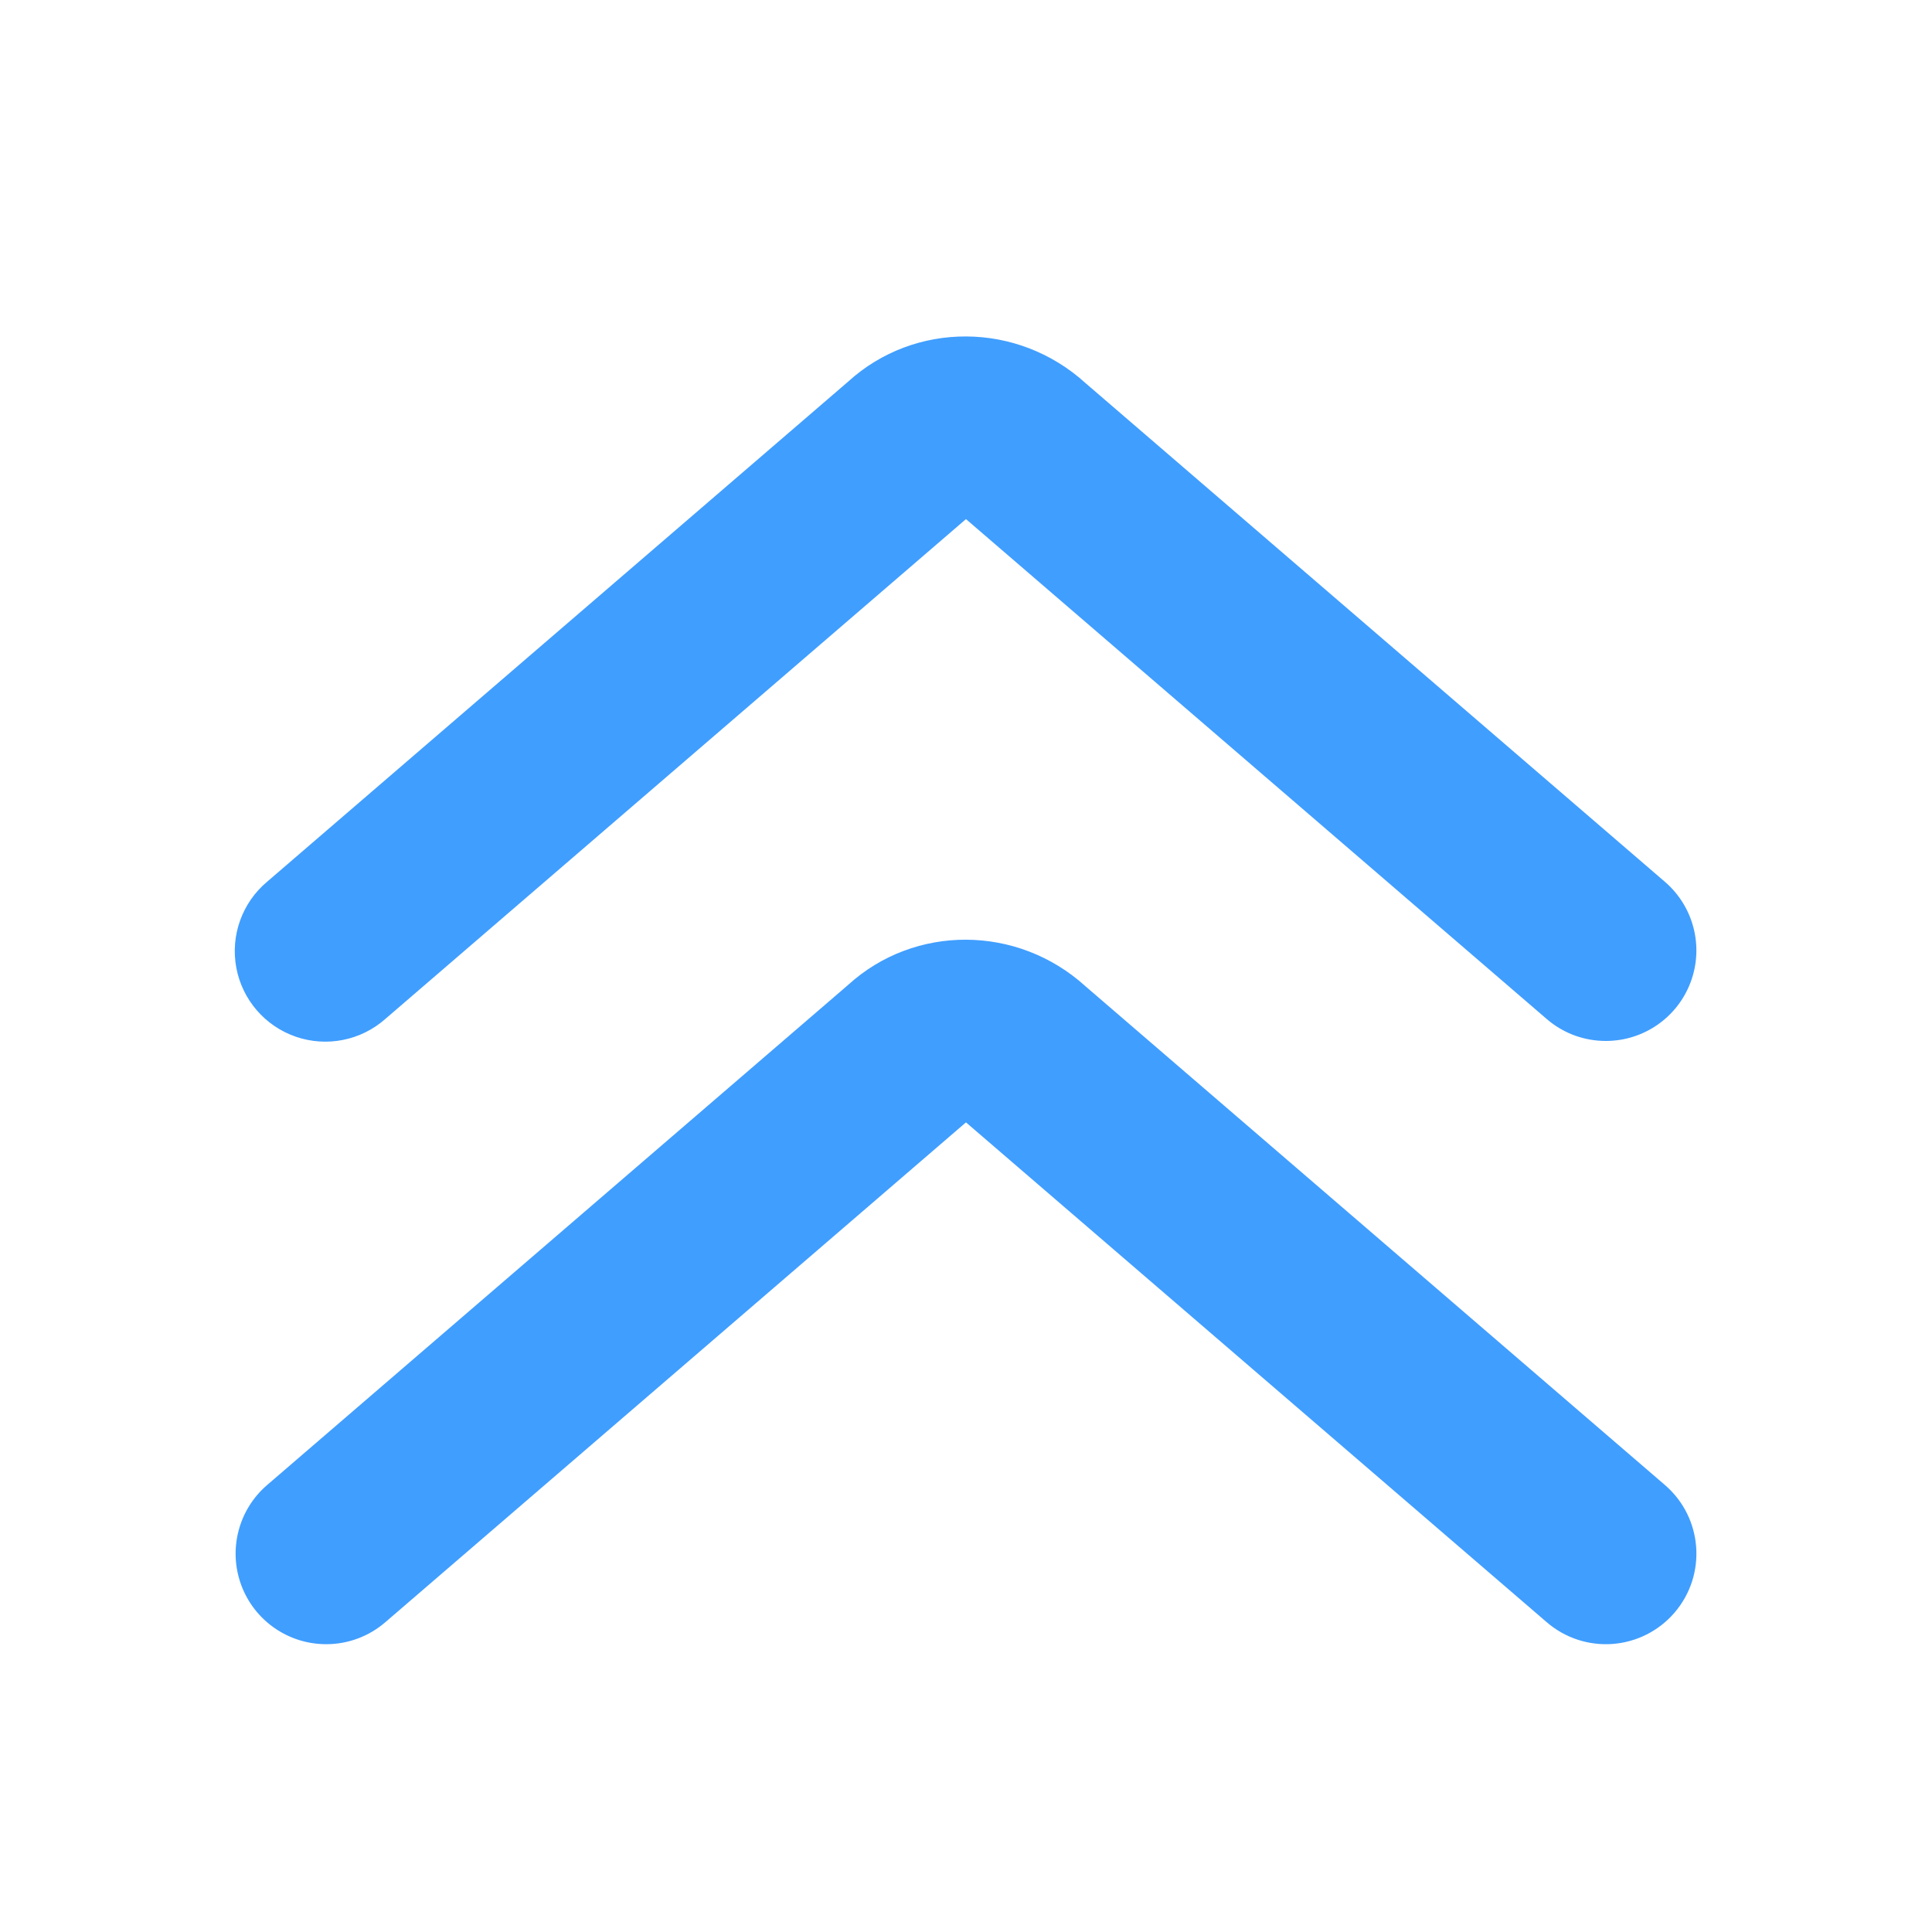
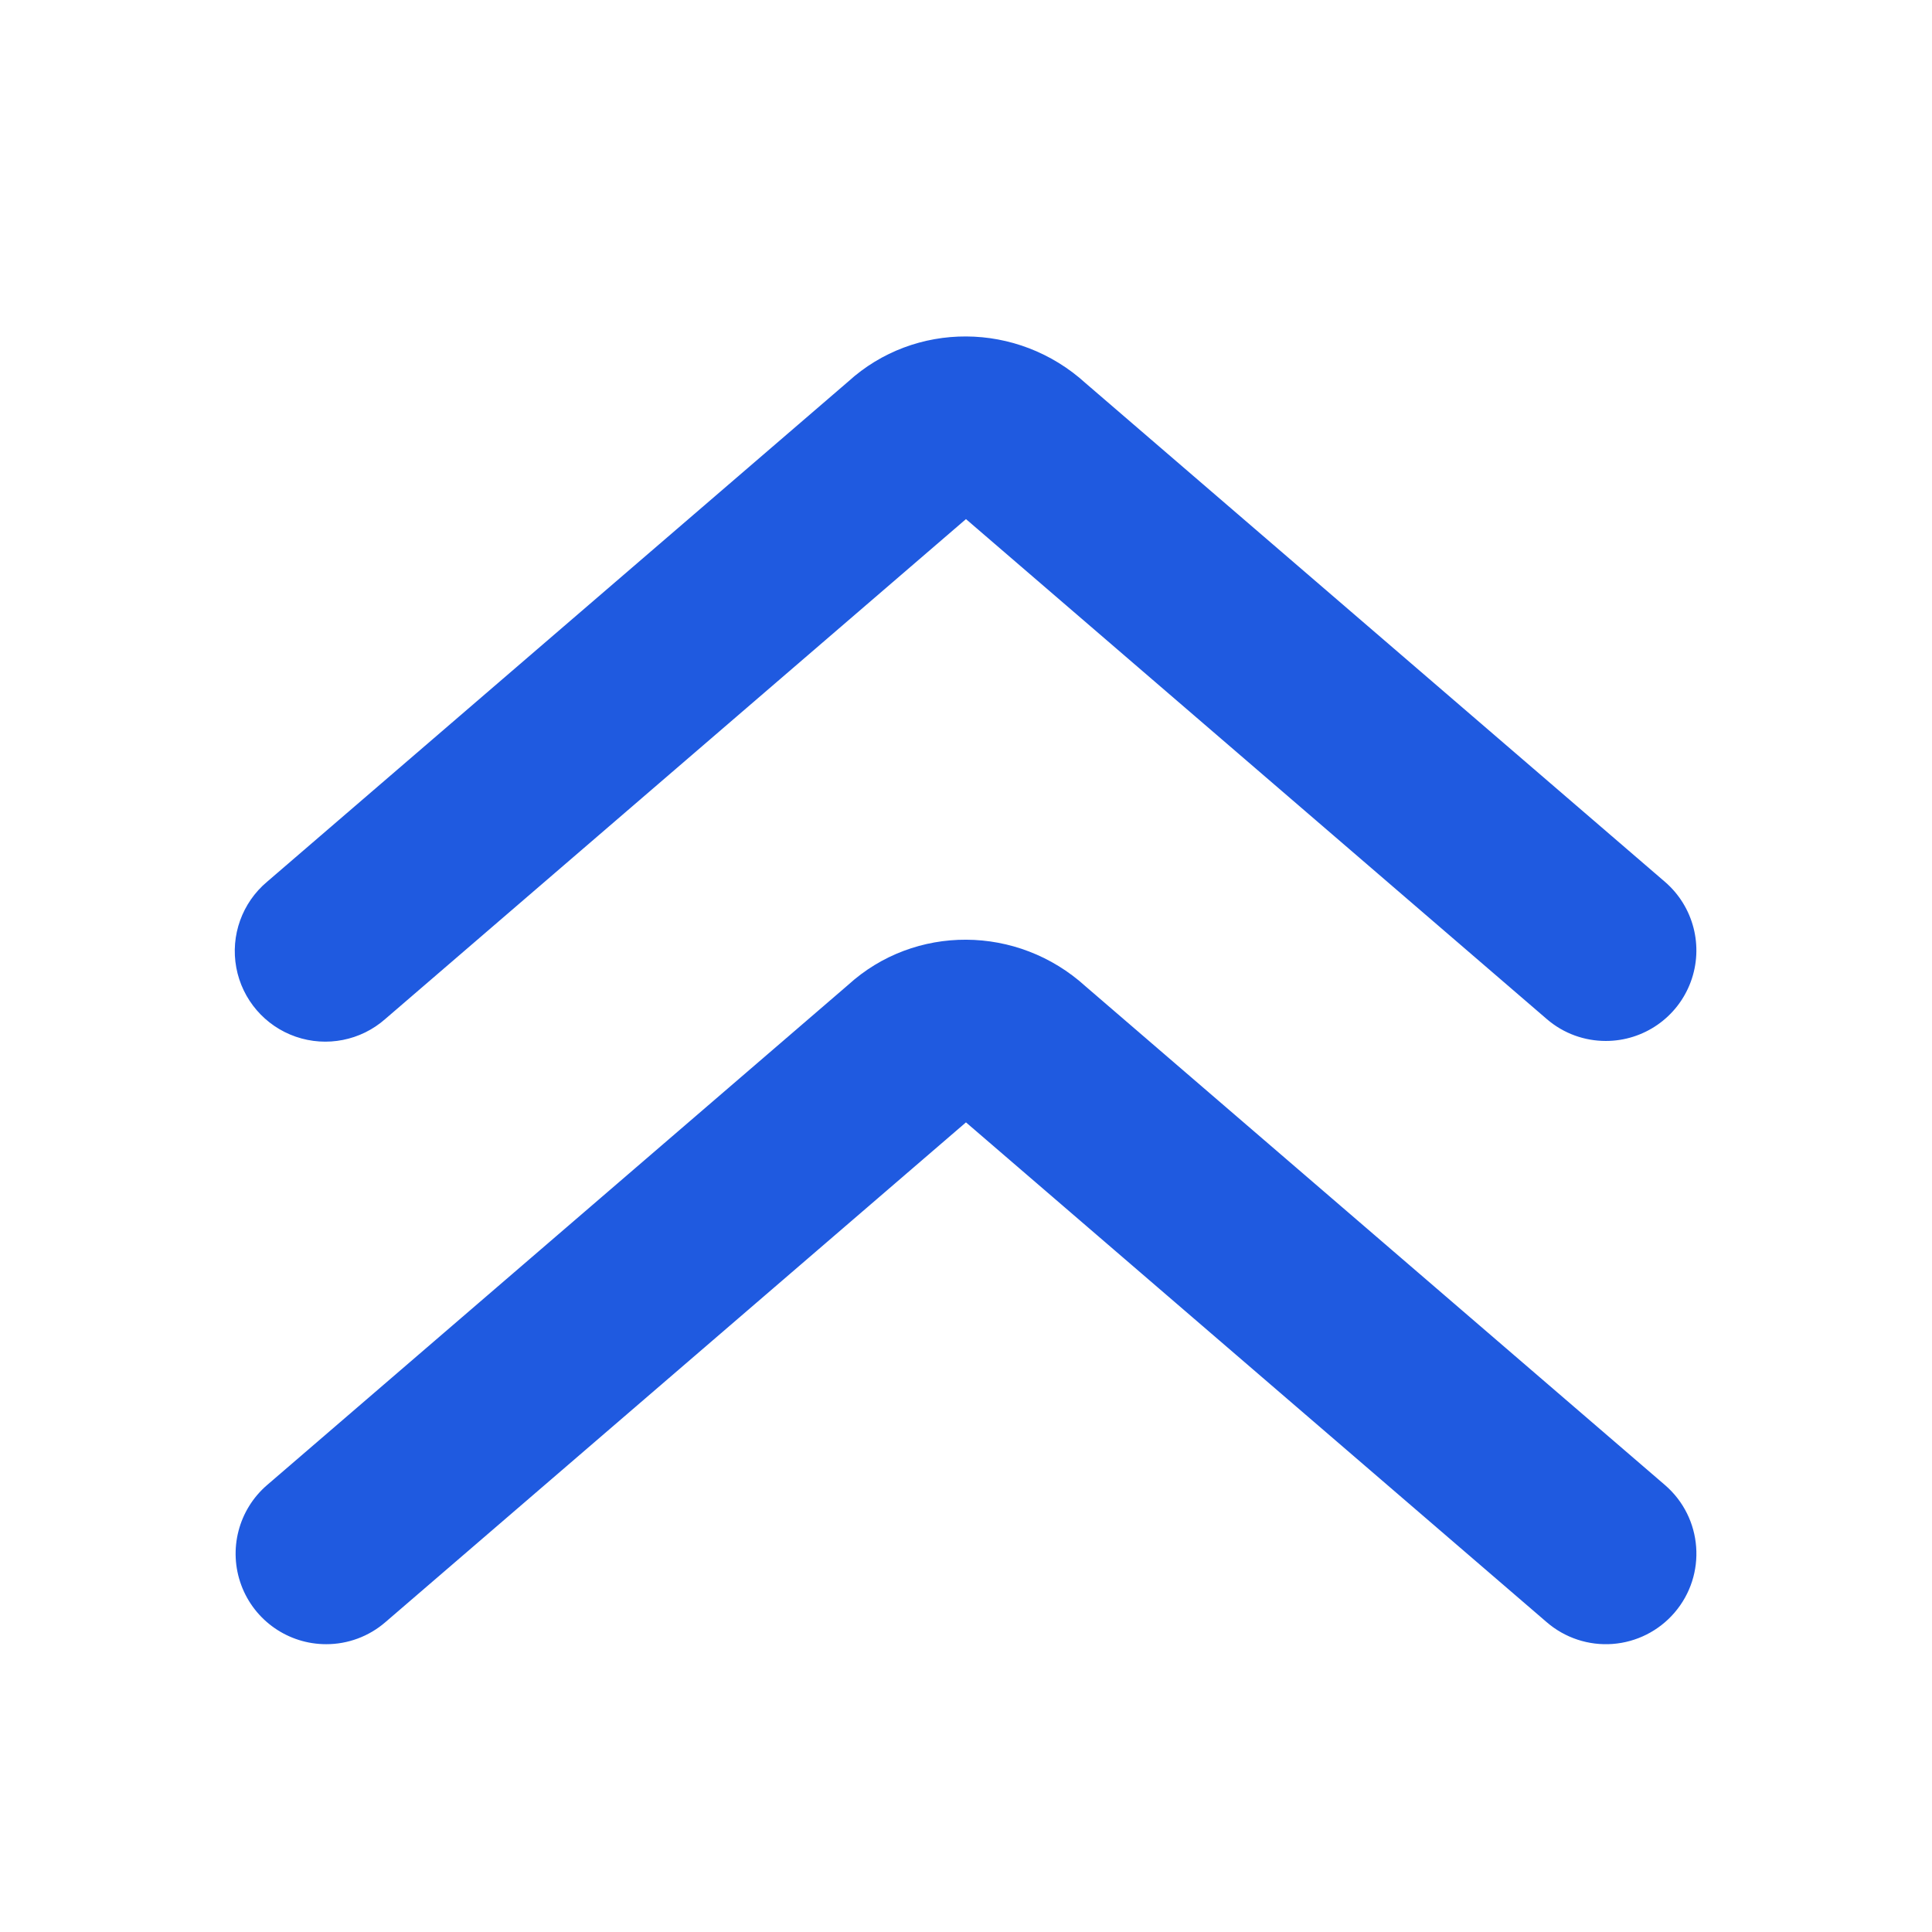
<svg xmlns="http://www.w3.org/2000/svg" t="1749802392439" class="icon" viewBox="0 0 1024 1024" version="1.1" p-id="111581" width="200" height="200">
-   <path d="M851.088 551.728c-11.088 0-22.24-3.808-31.296-11.632l-307.808-264.96-307.792 264.96a48 48 0 1 1-62.624-72.752l308-265.104c35.168-32.032 89.712-32.032 125.872 0.896L882.416 467.36a47.984 47.984 0 0 1-31.328 84.368z" fill="#409EFF" p-id="111582" />
-   <path d="M172.912 871.456a47.984 47.984 0 0 1-31.328-84.368l308-265.12c35.168-32.016 89.696-32.016 125.856 0.88l307.008 264.24a47.984 47.984 0 0 1 5.056 67.68 47.952 47.952 0 0 1-67.68 5.056L511.984 594.88 204.192 859.84a47.808 47.808 0 0 1-31.28 11.616z" fill="#409EFF" p-id="111583" />
+   <path d="M851.088 551.728c-11.088 0-22.24-3.808-31.296-11.632l-307.808-264.96-307.792 264.96a48 48 0 1 1-62.624-72.752l308-265.104c35.168-32.032 89.712-32.032 125.872 0.896L882.416 467.36a47.984 47.984 0 0 1-31.328 84.368z" fill="#1f5ae0" p-id="111582" />
+   <path d="M172.912 871.456a47.984 47.984 0 0 1-31.328-84.368l308-265.12c35.168-32.016 89.696-32.016 125.856 0.88l307.008 264.24a47.984 47.984 0 0 1 5.056 67.68 47.952 47.952 0 0 1-67.68 5.056L511.984 594.88 204.192 859.84a47.808 47.808 0 0 1-31.28 11.616z" fill="#1f5ae0" p-id="111583" />
</svg>
